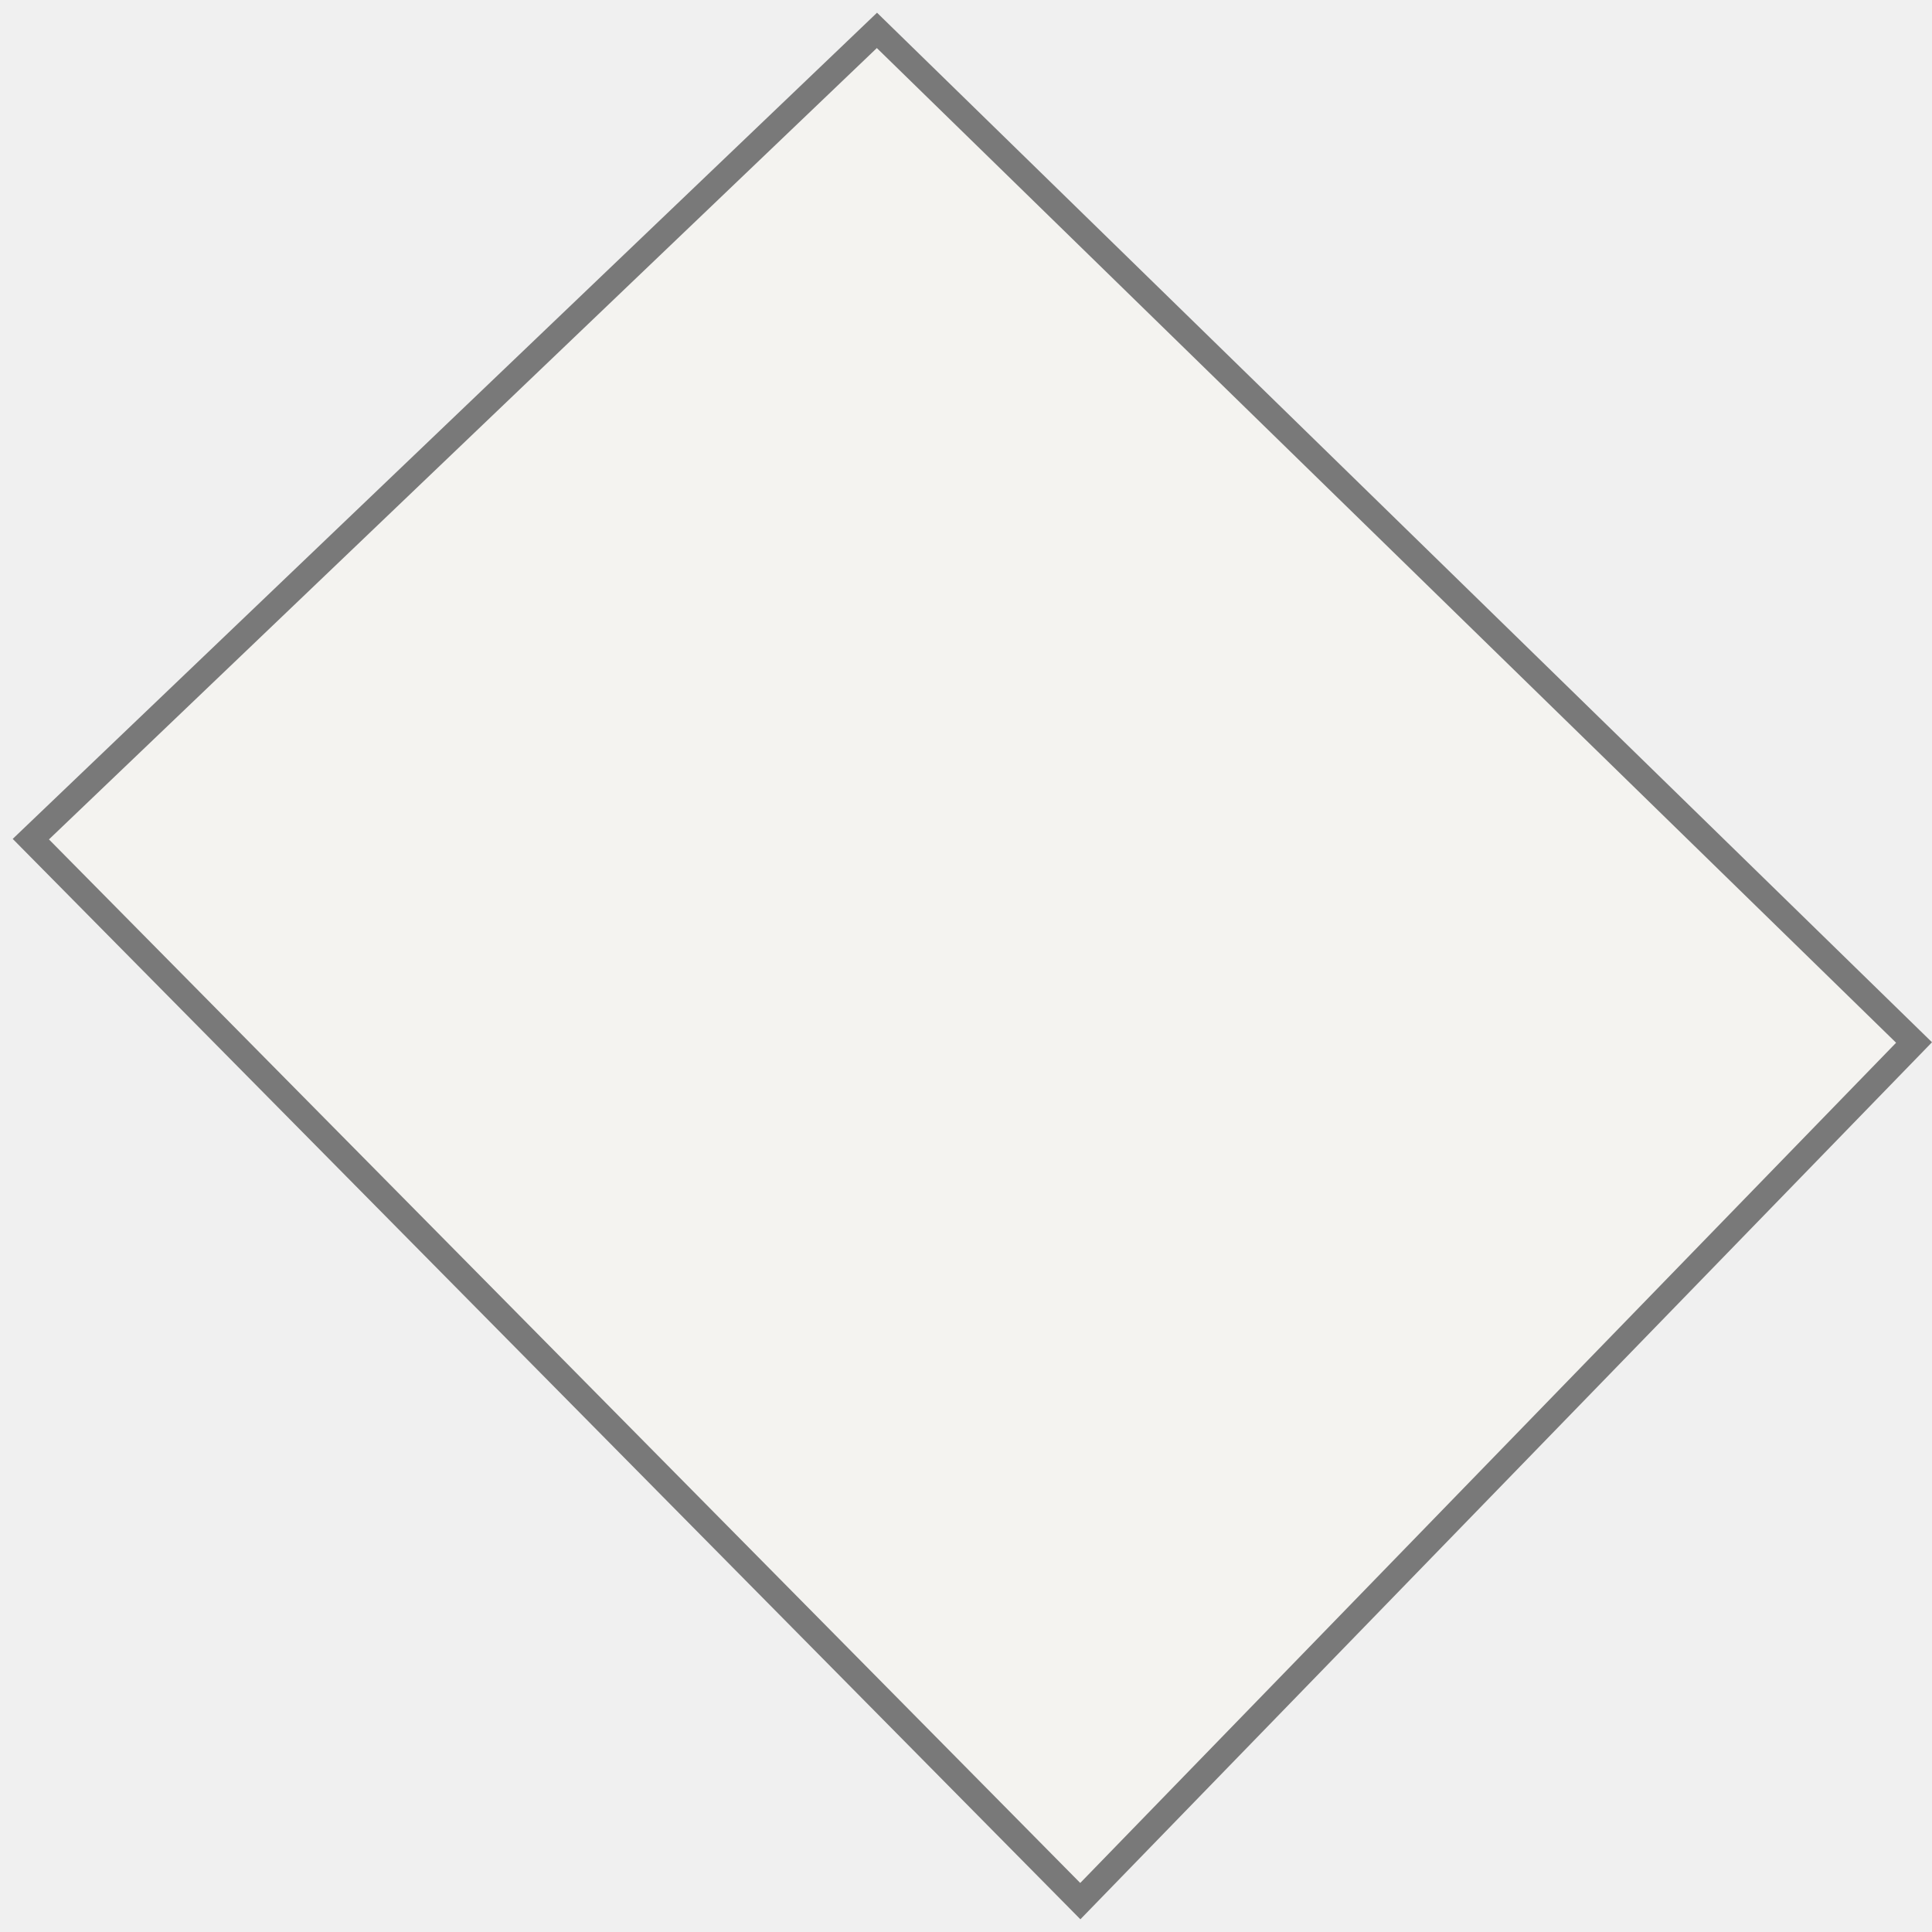
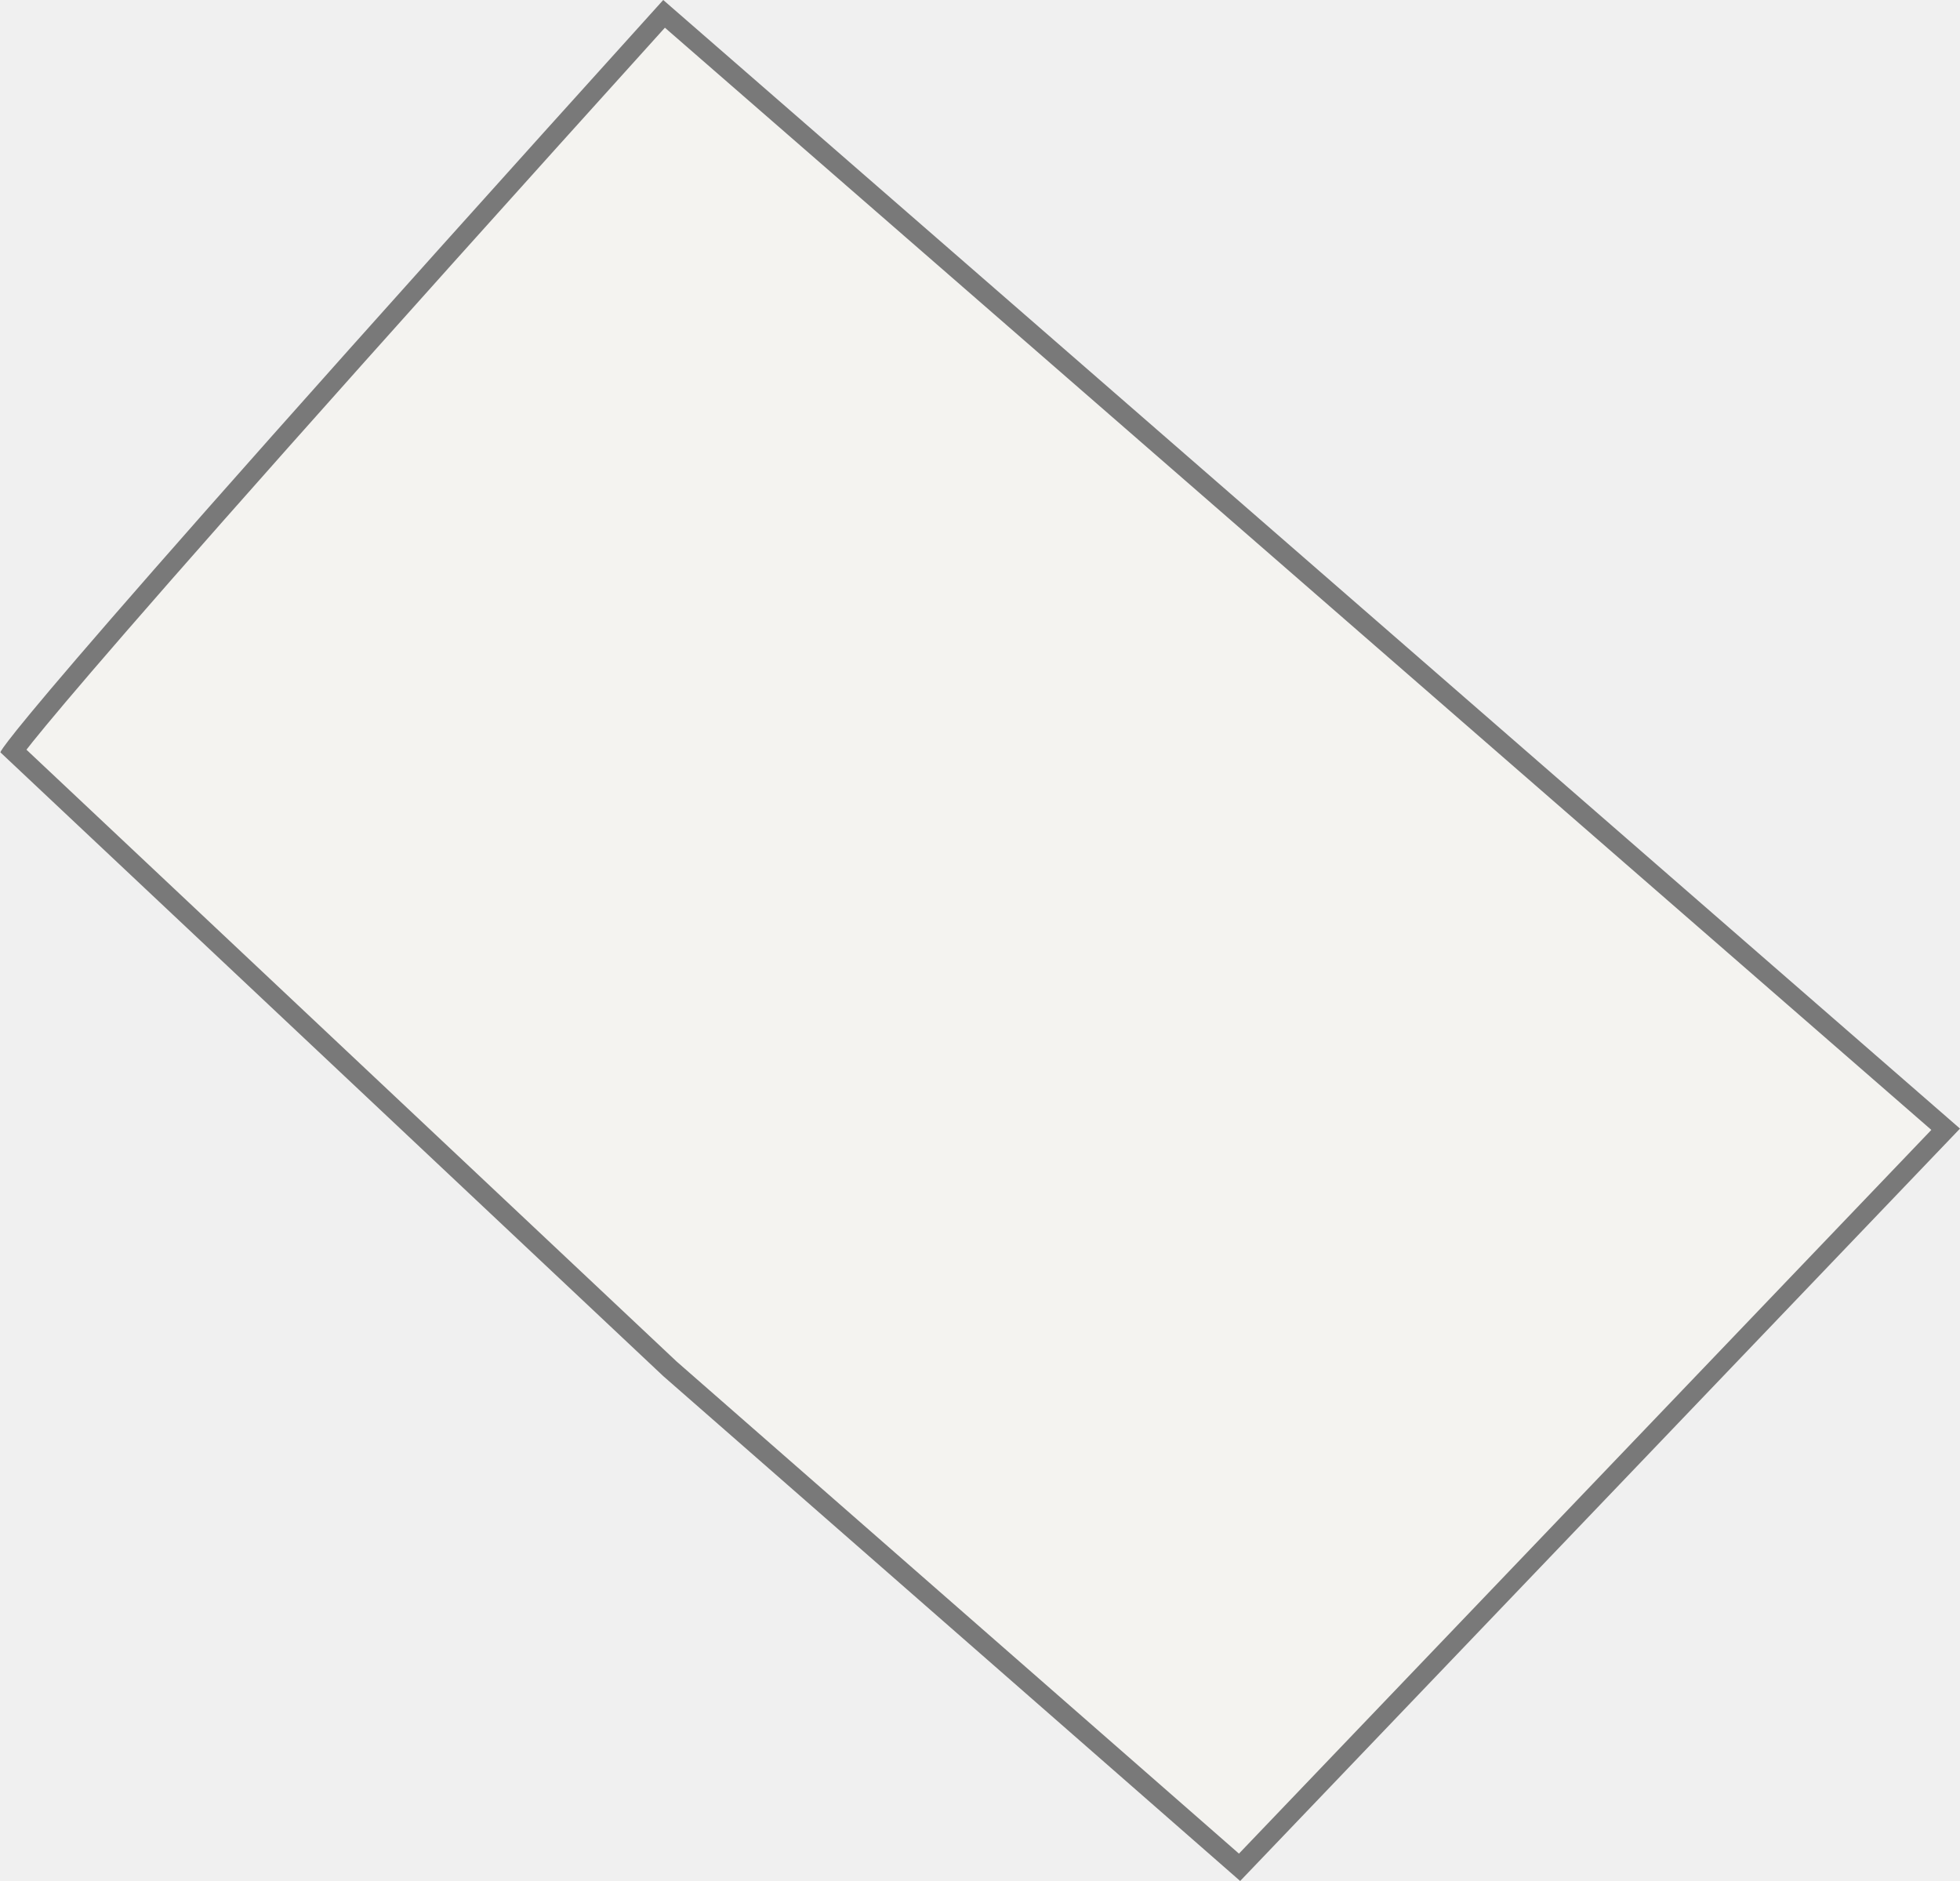
- <svg xmlns="http://www.w3.org/2000/svg" version="1.1" width="76px" height="76px">
+ <svg xmlns="http://www.w3.org/2000/svg" version="1.1" width="99px" height="95px">
  <defs>
-     <mask fill="white" id="clip184">
-       <path d="M 76 41  L 34.5 0.5  L 0.5 33  L 42.5 75.5  L 76 41  Z " fill-rule="evenodd" />
+     <mask fill="white" id="clip396">
+       <path d="M 99 57  L 33.5 0  C -0.839 38  0.022 38  0.022 38  L 33.5 69.5  L 62.641 95  L 99 57  Z " fill-rule="evenodd" />
    </mask>
  </defs>
-   <g transform="matrix(1 0 0 1 69 -322 )">
-     <path d="M 76 41  L 34.5 0.5  L 0.5 33  L 42.5 75.5  L 76 41  Z " fill-rule="nonzero" fill="#f4f3f0" stroke="none" transform="matrix(1 0 0 1 -69 322 )" />
-     <path d="M 76 41  L 34.5 0.5  L 0.5 33  L 42.5 75.5  L 76 41  Z " stroke-width="2" stroke="#797979" fill="none" transform="matrix(1 0 0 1 -69 322 )" mask="url(#clip184)" />
+   <g transform="matrix(1 0 0 1 -149 -196 )">
+     <path d="M 99 57  L 33.5 0  C -0.839 38  0.022 38  0.022 38  L 33.5 69.5  L 62.641 95  L 99 57  Z " fill-rule="nonzero" fill="#f4f3f0" stroke="none" transform="matrix(1 0 0 1 149 196 )" />
+     <path d="M 99 57  L 33.5 0  C -0.839 38  0.022 38  0.022 38  L 33.5 69.5  L 62.641 95  L 99 57  Z " stroke-width="2" stroke="#797979" fill="none" transform="matrix(1 0 0 1 149 196 )" mask="url(#clip396)" />
  </g>
</svg>
